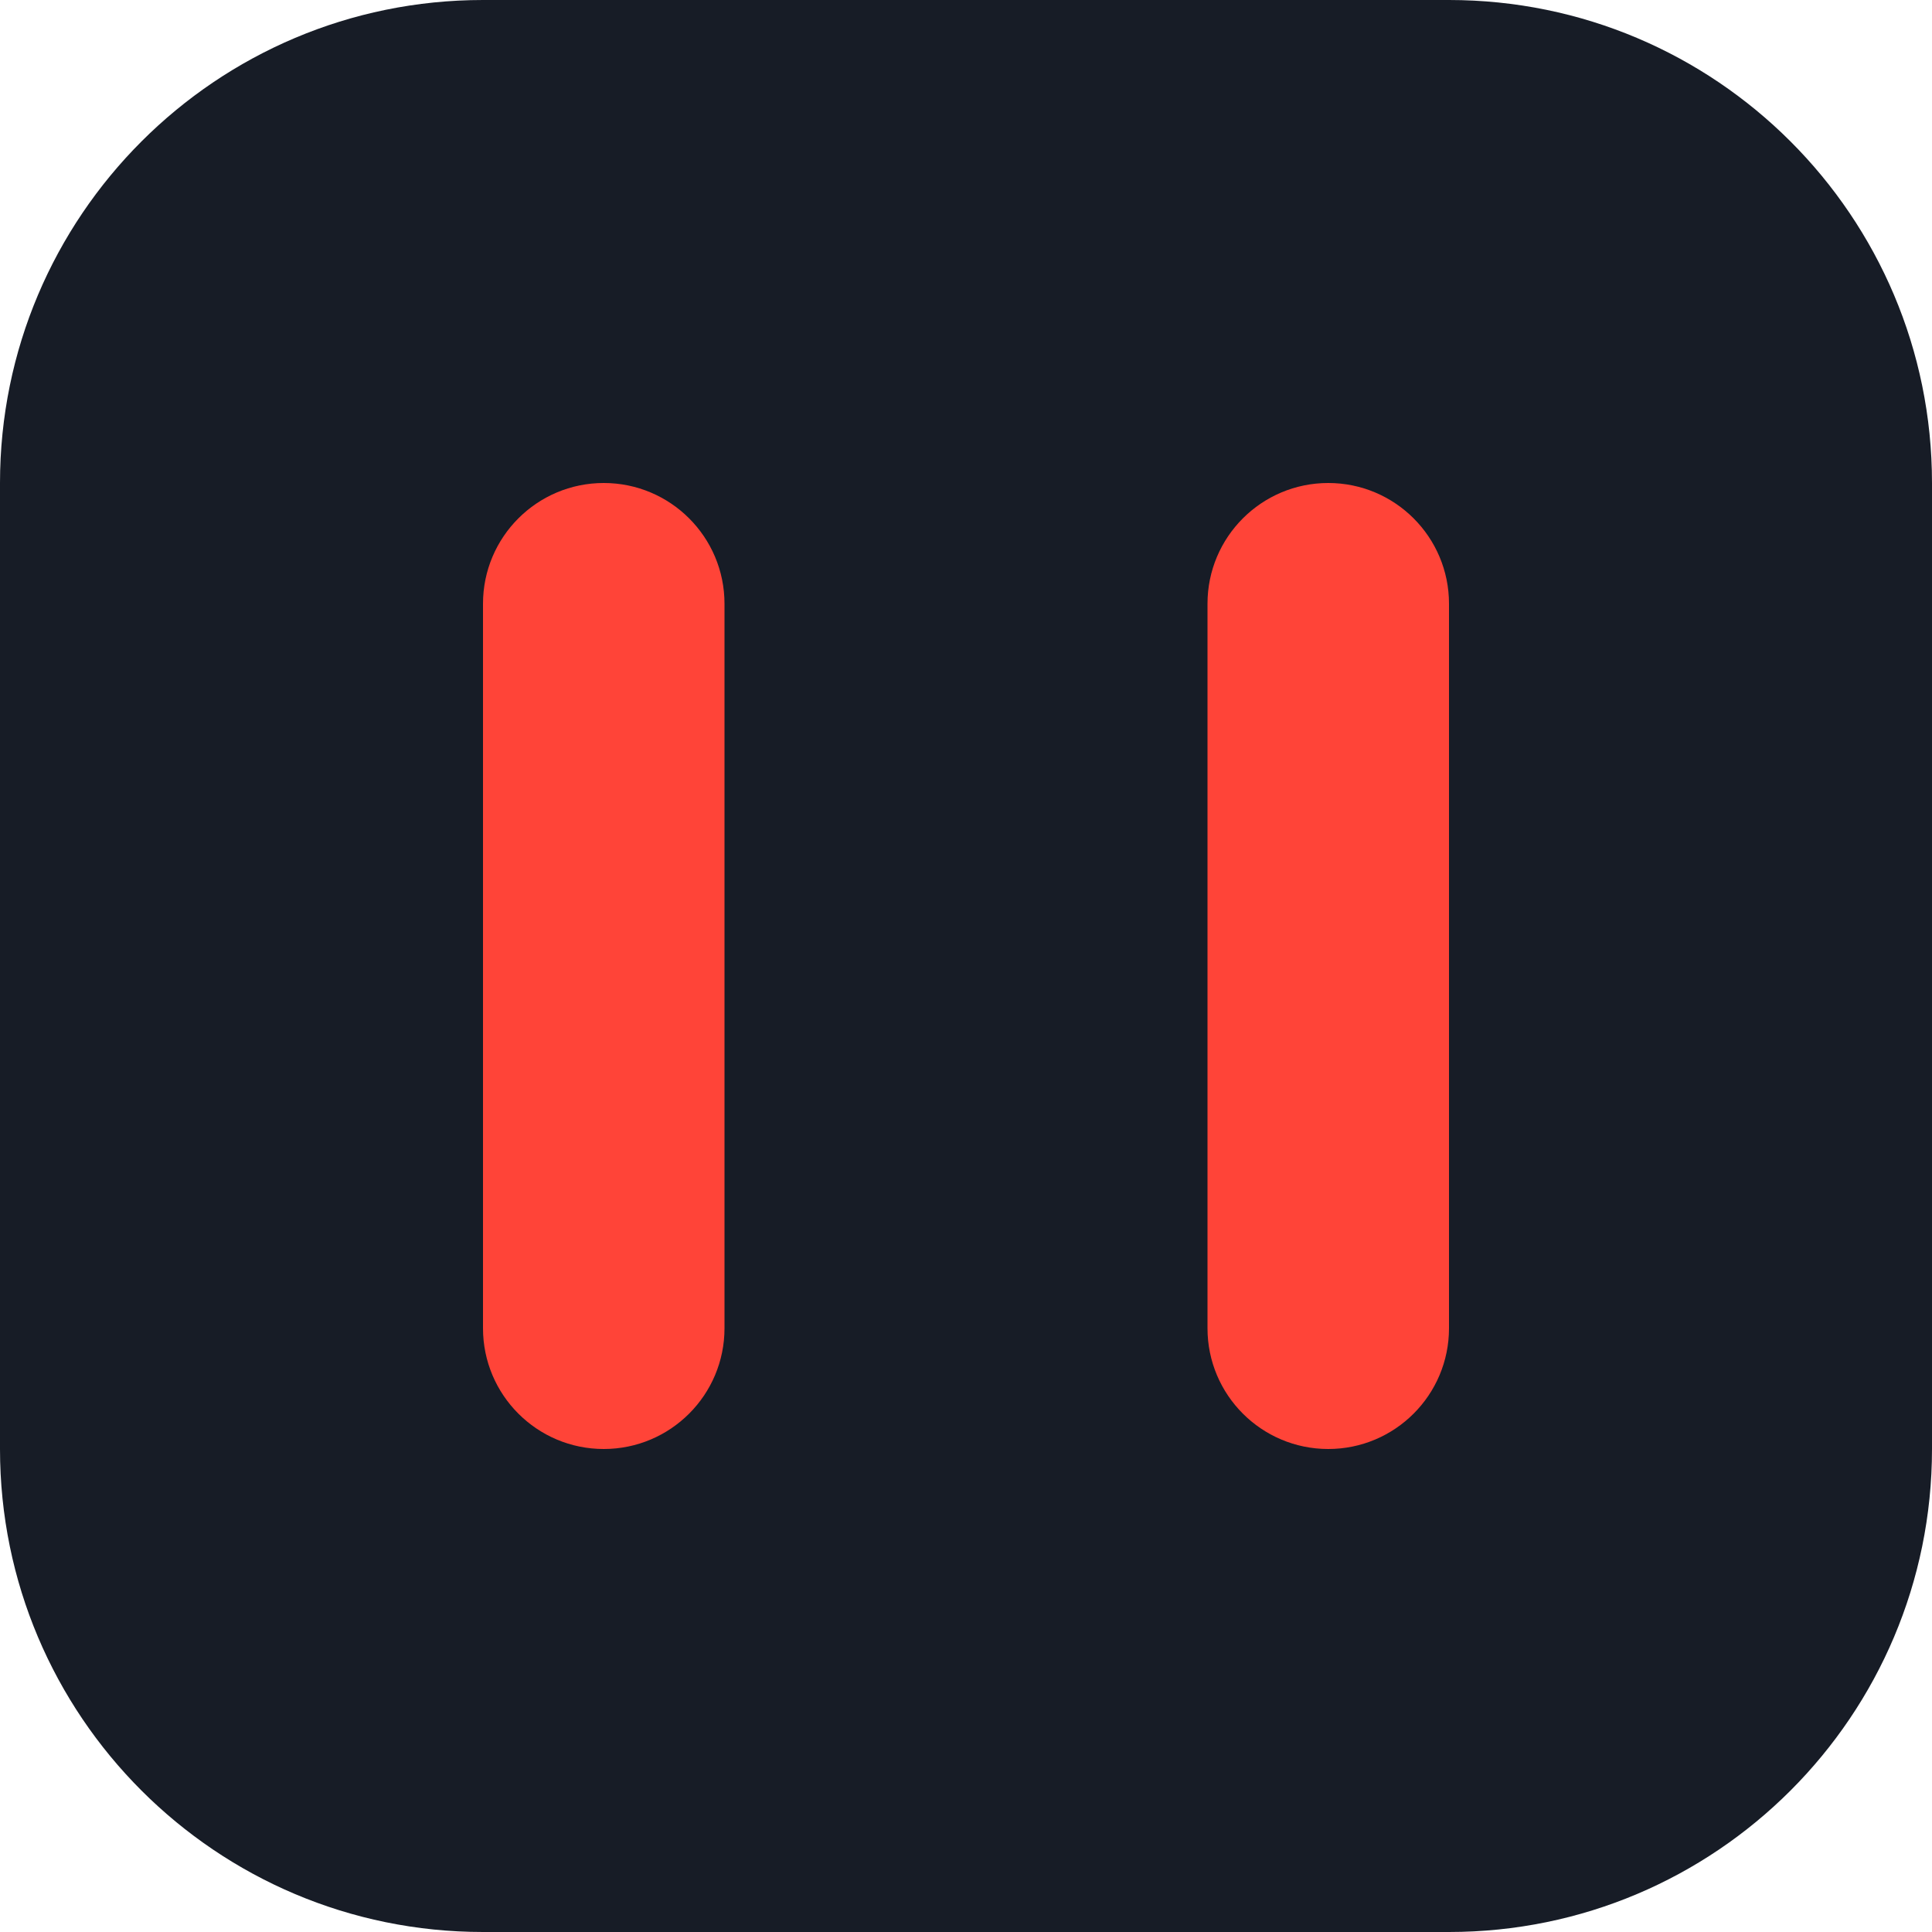
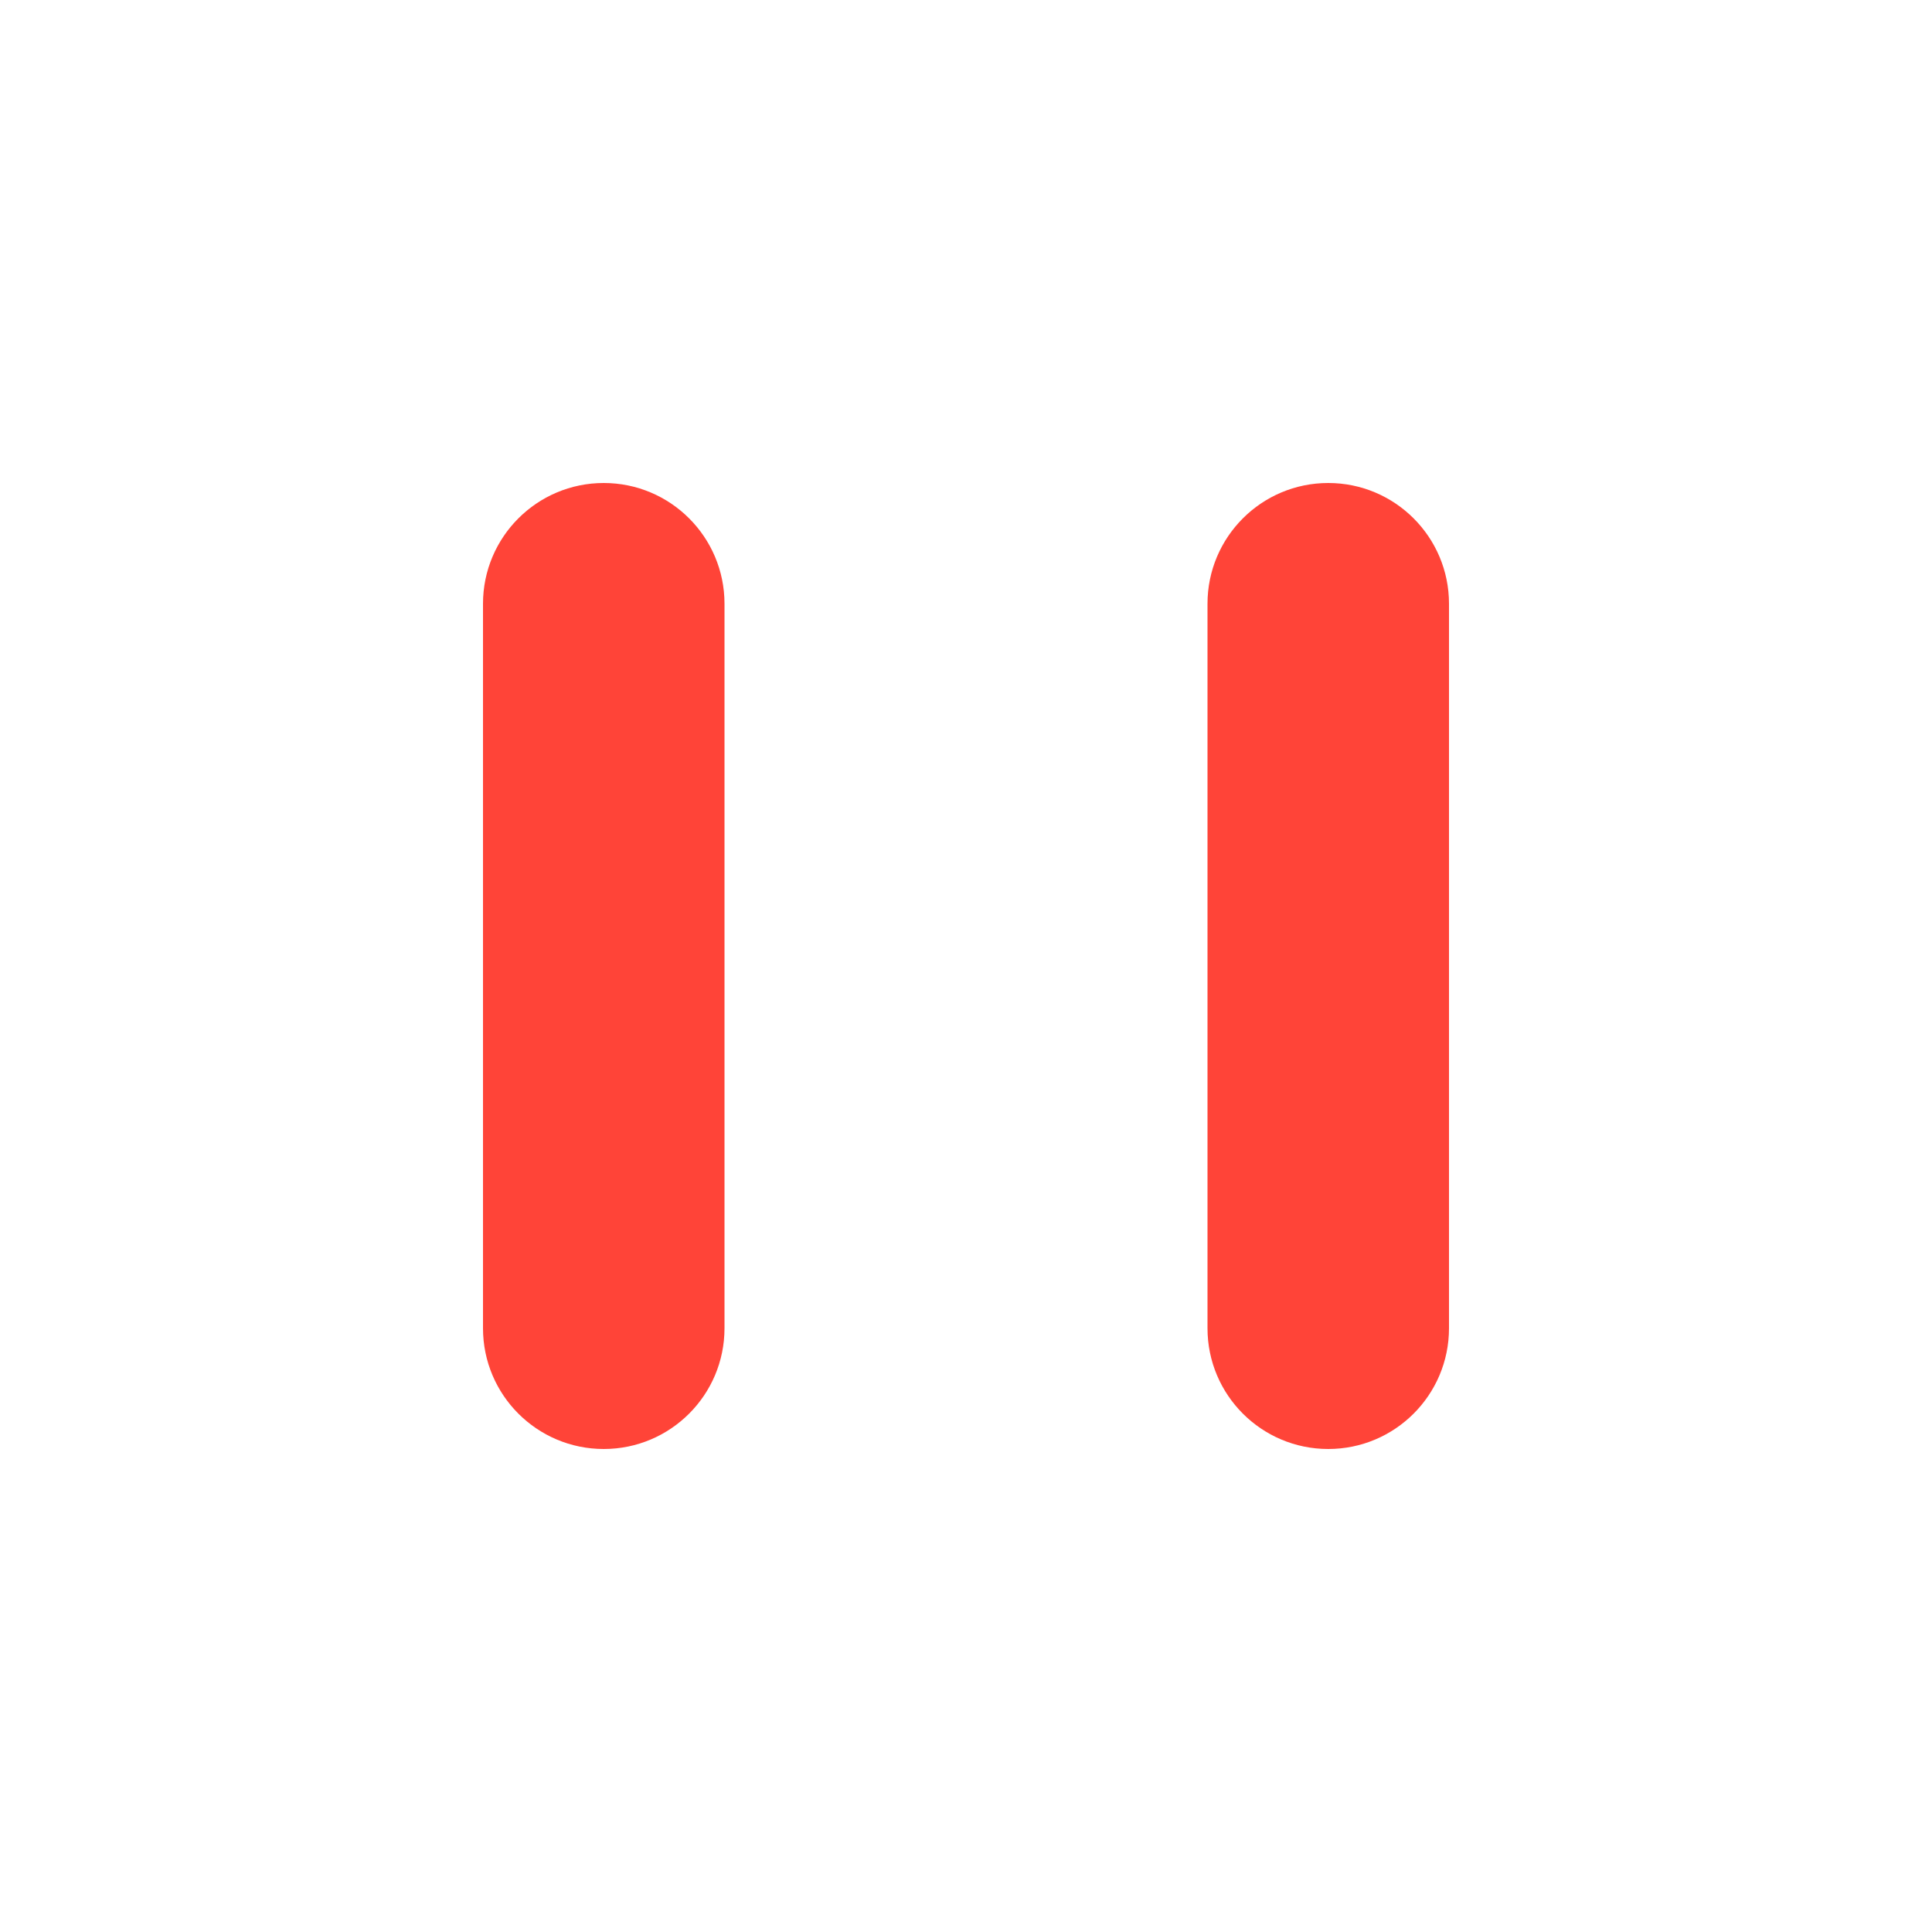
<svg xmlns="http://www.w3.org/2000/svg" width="64" height="64" viewBox="0 0 64 64">
-   <rect width="64" height="64" rx="16" fill="#171c26" />
  <g fill="#ff4438">
    <rect x="16" y="16" width="8" height="32" rx="4" />
    <rect x="40" y="16" width="8" height="32" rx="4" />
  </g>
</svg>
